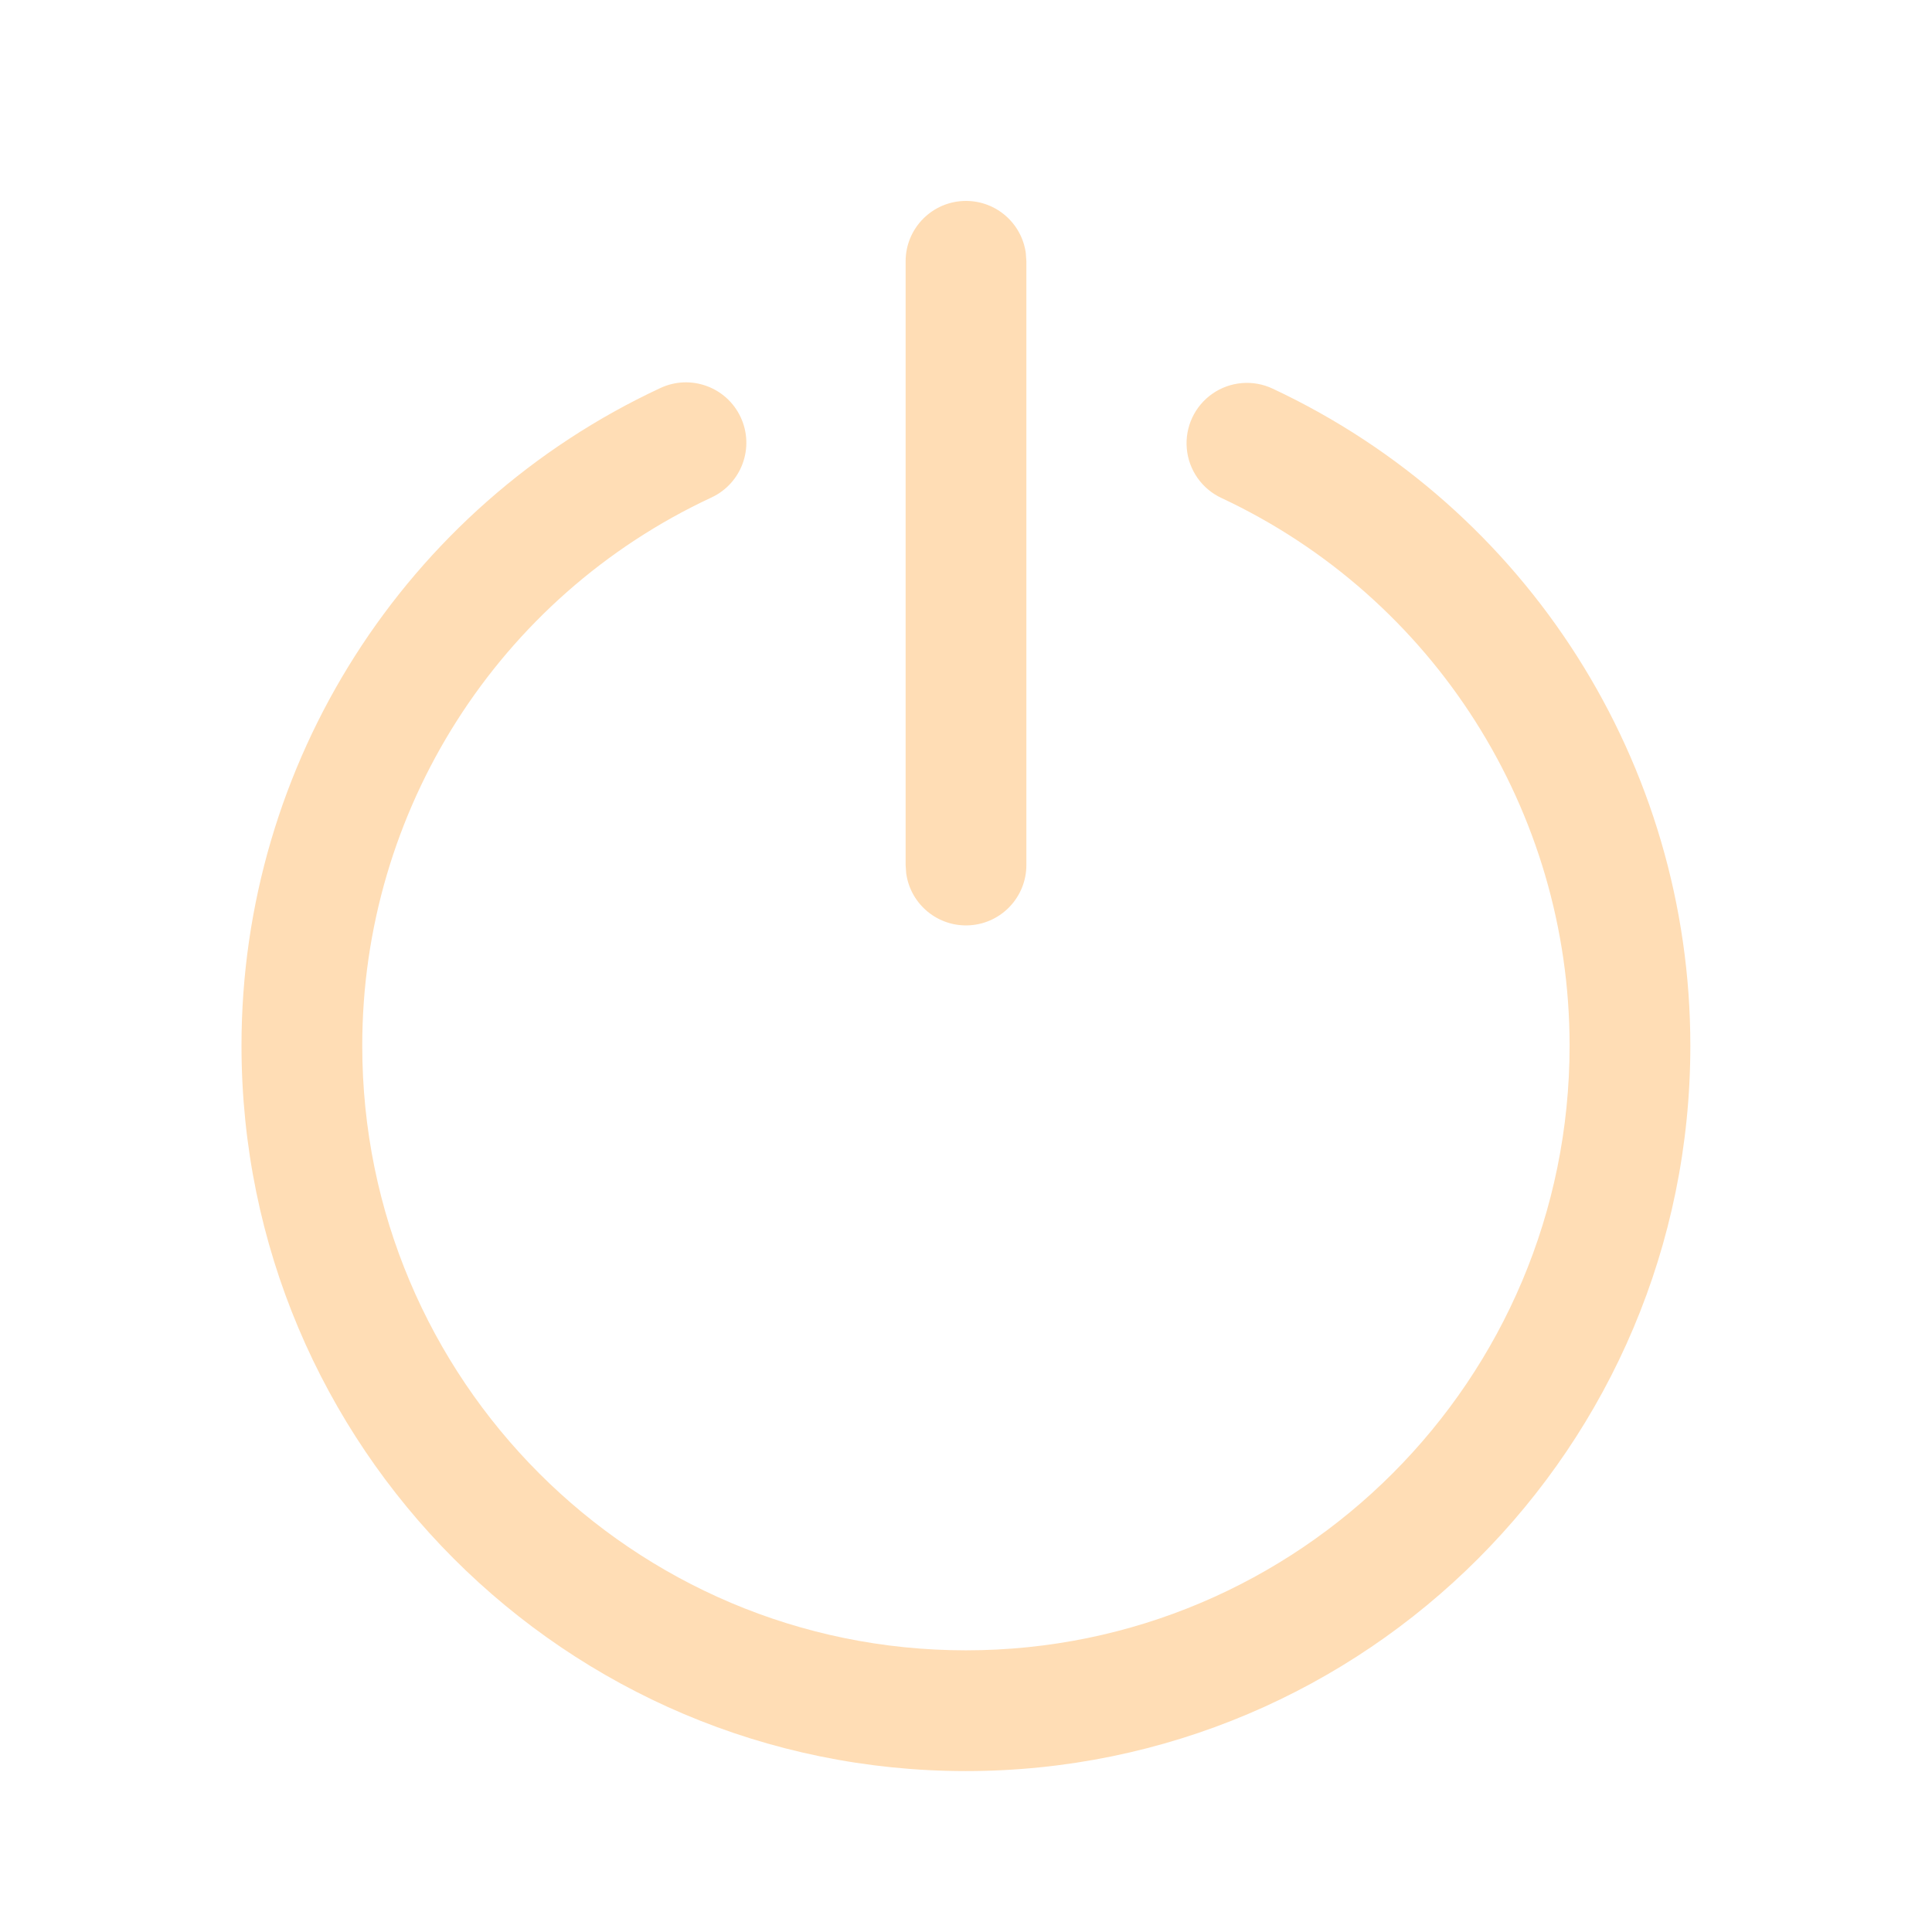
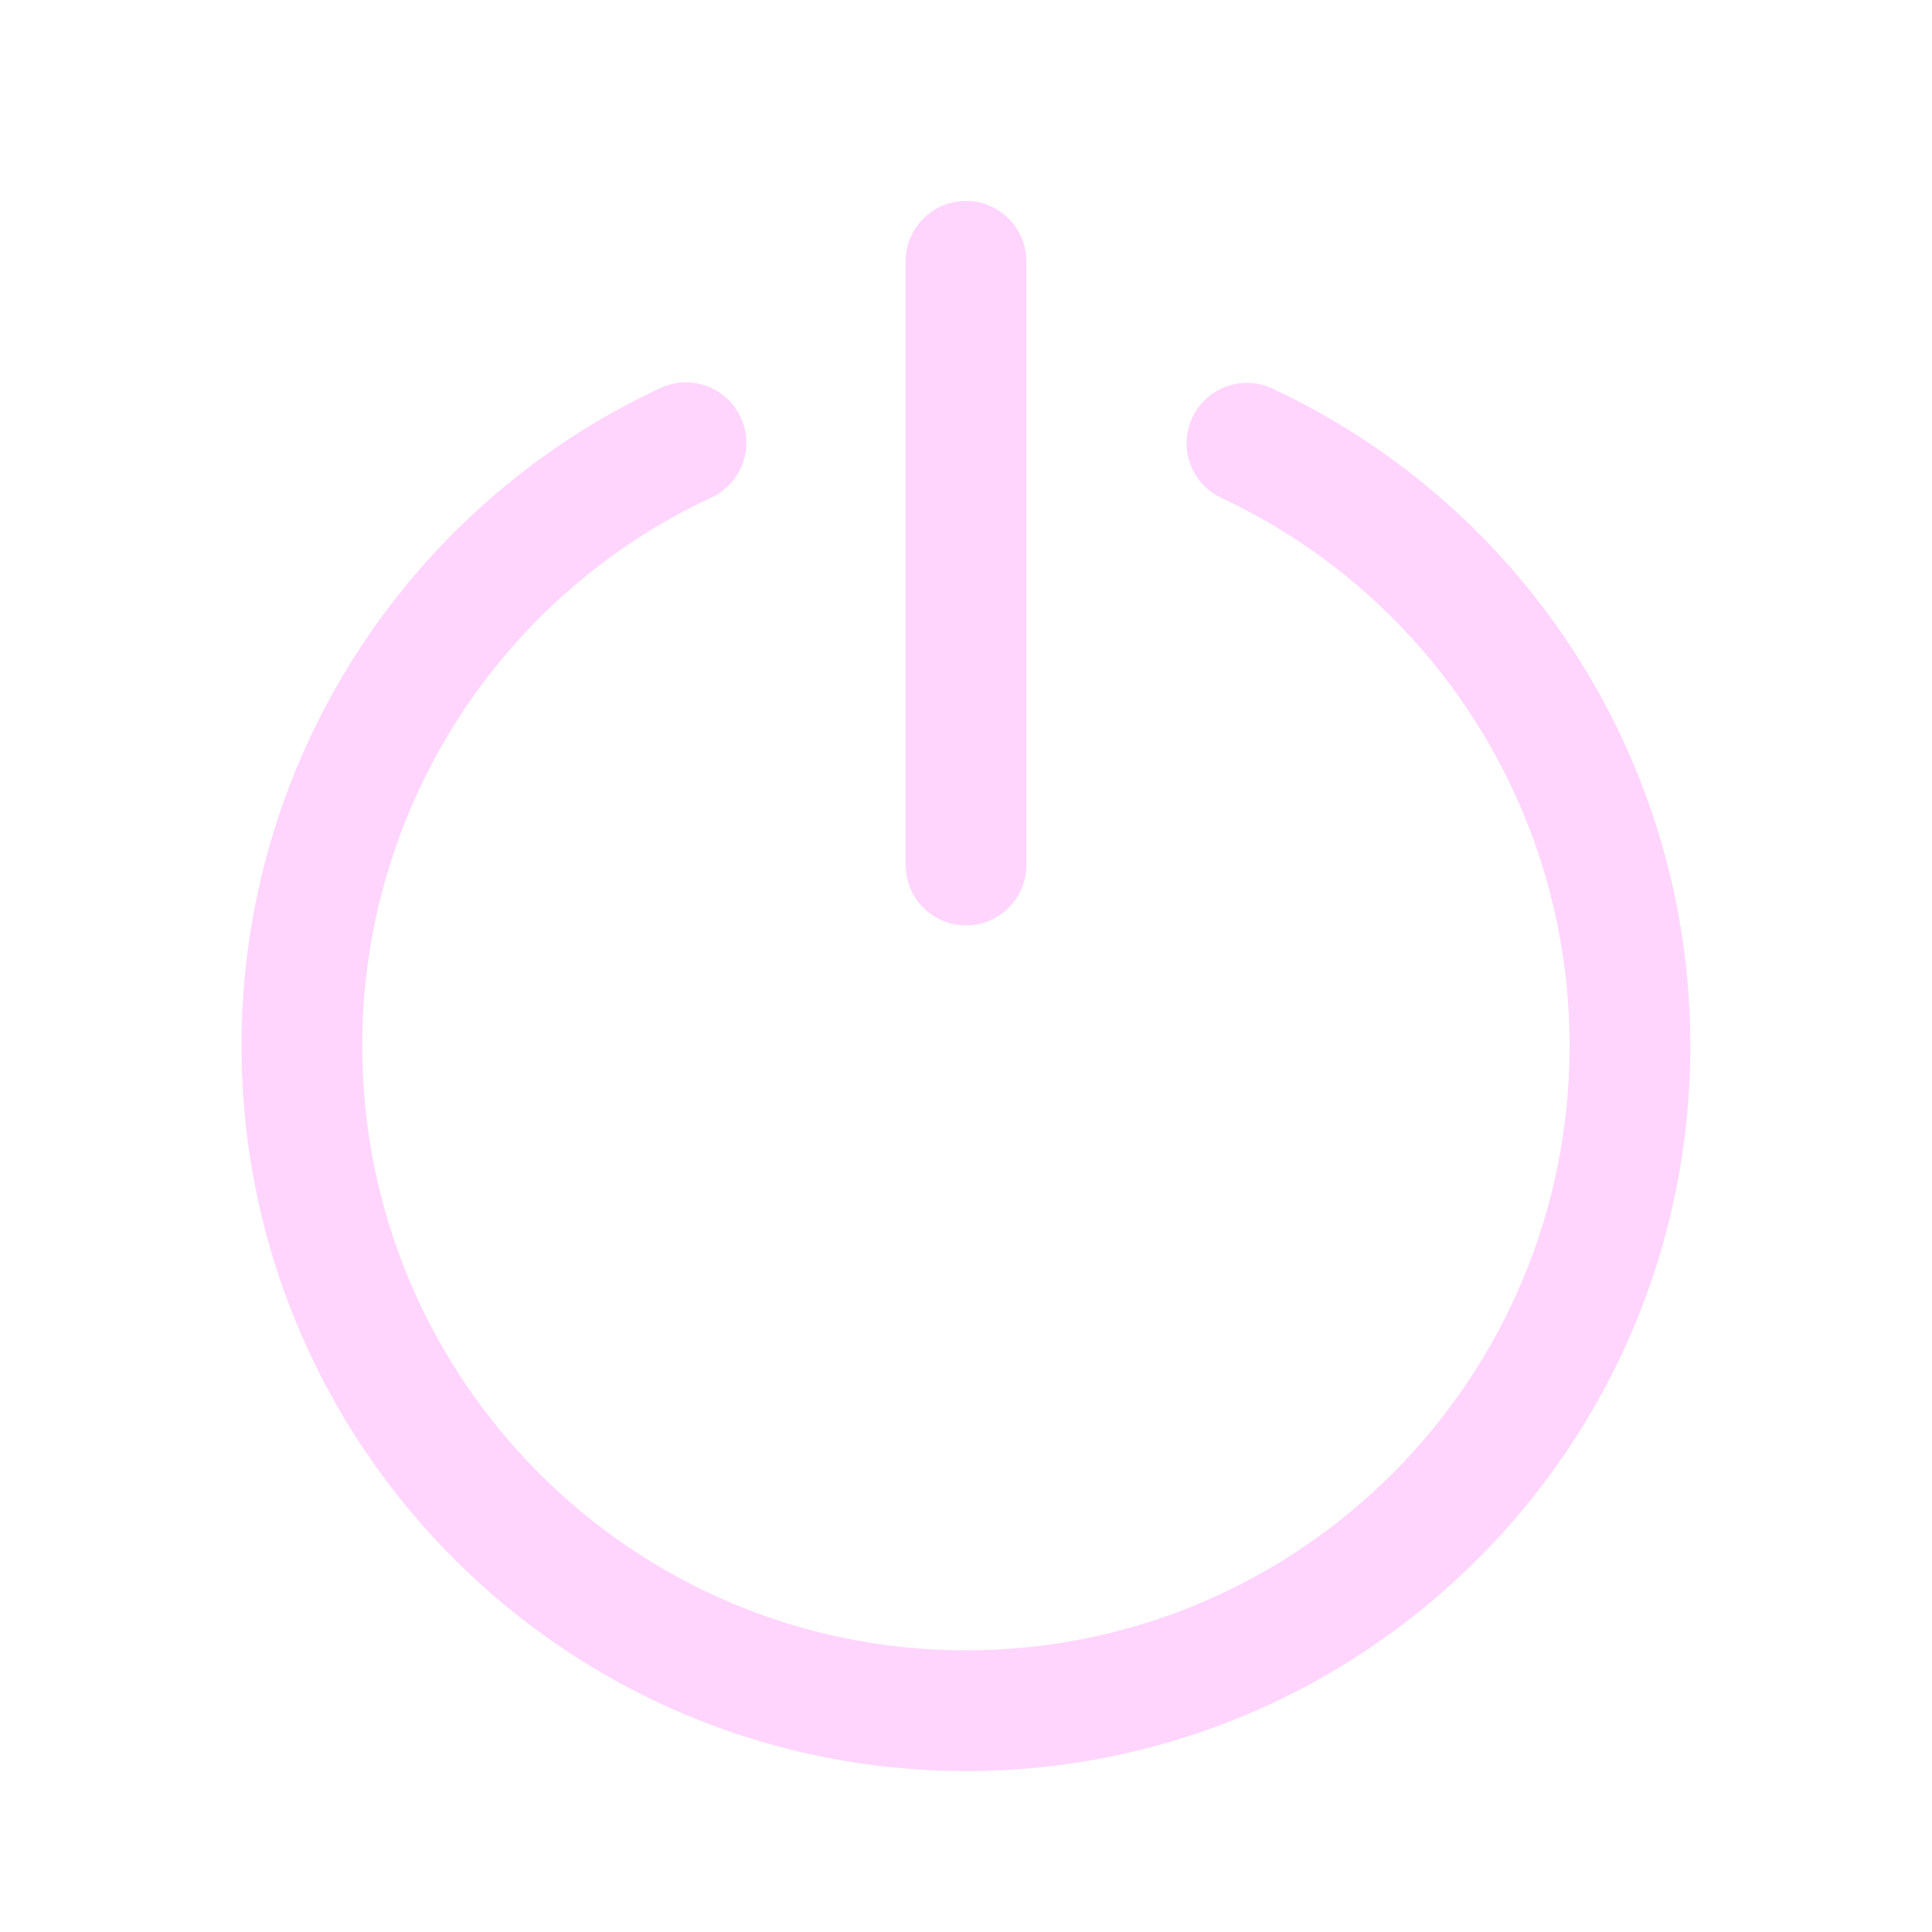
<svg xmlns="http://www.w3.org/2000/svg" width="24" height="24" fill="none" viewBox="0 0 24 24">
-   <path d="M8.204 4.82a.75.75 0 0 1 .634 1.36A7.51 7.51 0 0 0 4.5 12.991c0 4.148 3.358 7.51 7.499 7.51s7.499-3.362 7.499-7.51a7.51 7.51 0 0 0-4.323-6.804.75.75 0 1 1 .637-1.358 9.01 9.01 0 0 1 5.186 8.162c0 4.976-4.029 9.01-9 9.01C7.029 22 3 17.966 3 12.99a9.01 9.01 0 0 1 5.204-8.17ZM12 2.496a.75.75 0 0 1 .743.648l.007.102v7.5a.75.75 0 0 1-1.493.102l-.007-.102v-7.5a.75.75 0 0 1 .75-.75Z" fill="#ffddb5" />
+   <path d="M8.204 4.82a.75.75 0 0 1 .634 1.36A7.51 7.51 0 0 0 4.5 12.991c0 4.148 3.358 7.51 7.499 7.51s7.499-3.362 7.499-7.51a7.51 7.51 0 0 0-4.323-6.804.75.75 0 1 1 .637-1.358 9.01 9.01 0 0 1 5.186 8.162c0 4.976-4.029 9.01-9 9.01C7.029 22 3 17.966 3 12.99a9.01 9.01 0 0 1 5.204-8.17ZM12 2.496a.75.75 0 0 1 .743.648l.007.102v7.5a.75.75 0 0 1-1.493.102l-.007-.102v-7.5a.75.75 0 0 1 .75-.75Z" fill="#ffd5fd" />
</svg>
